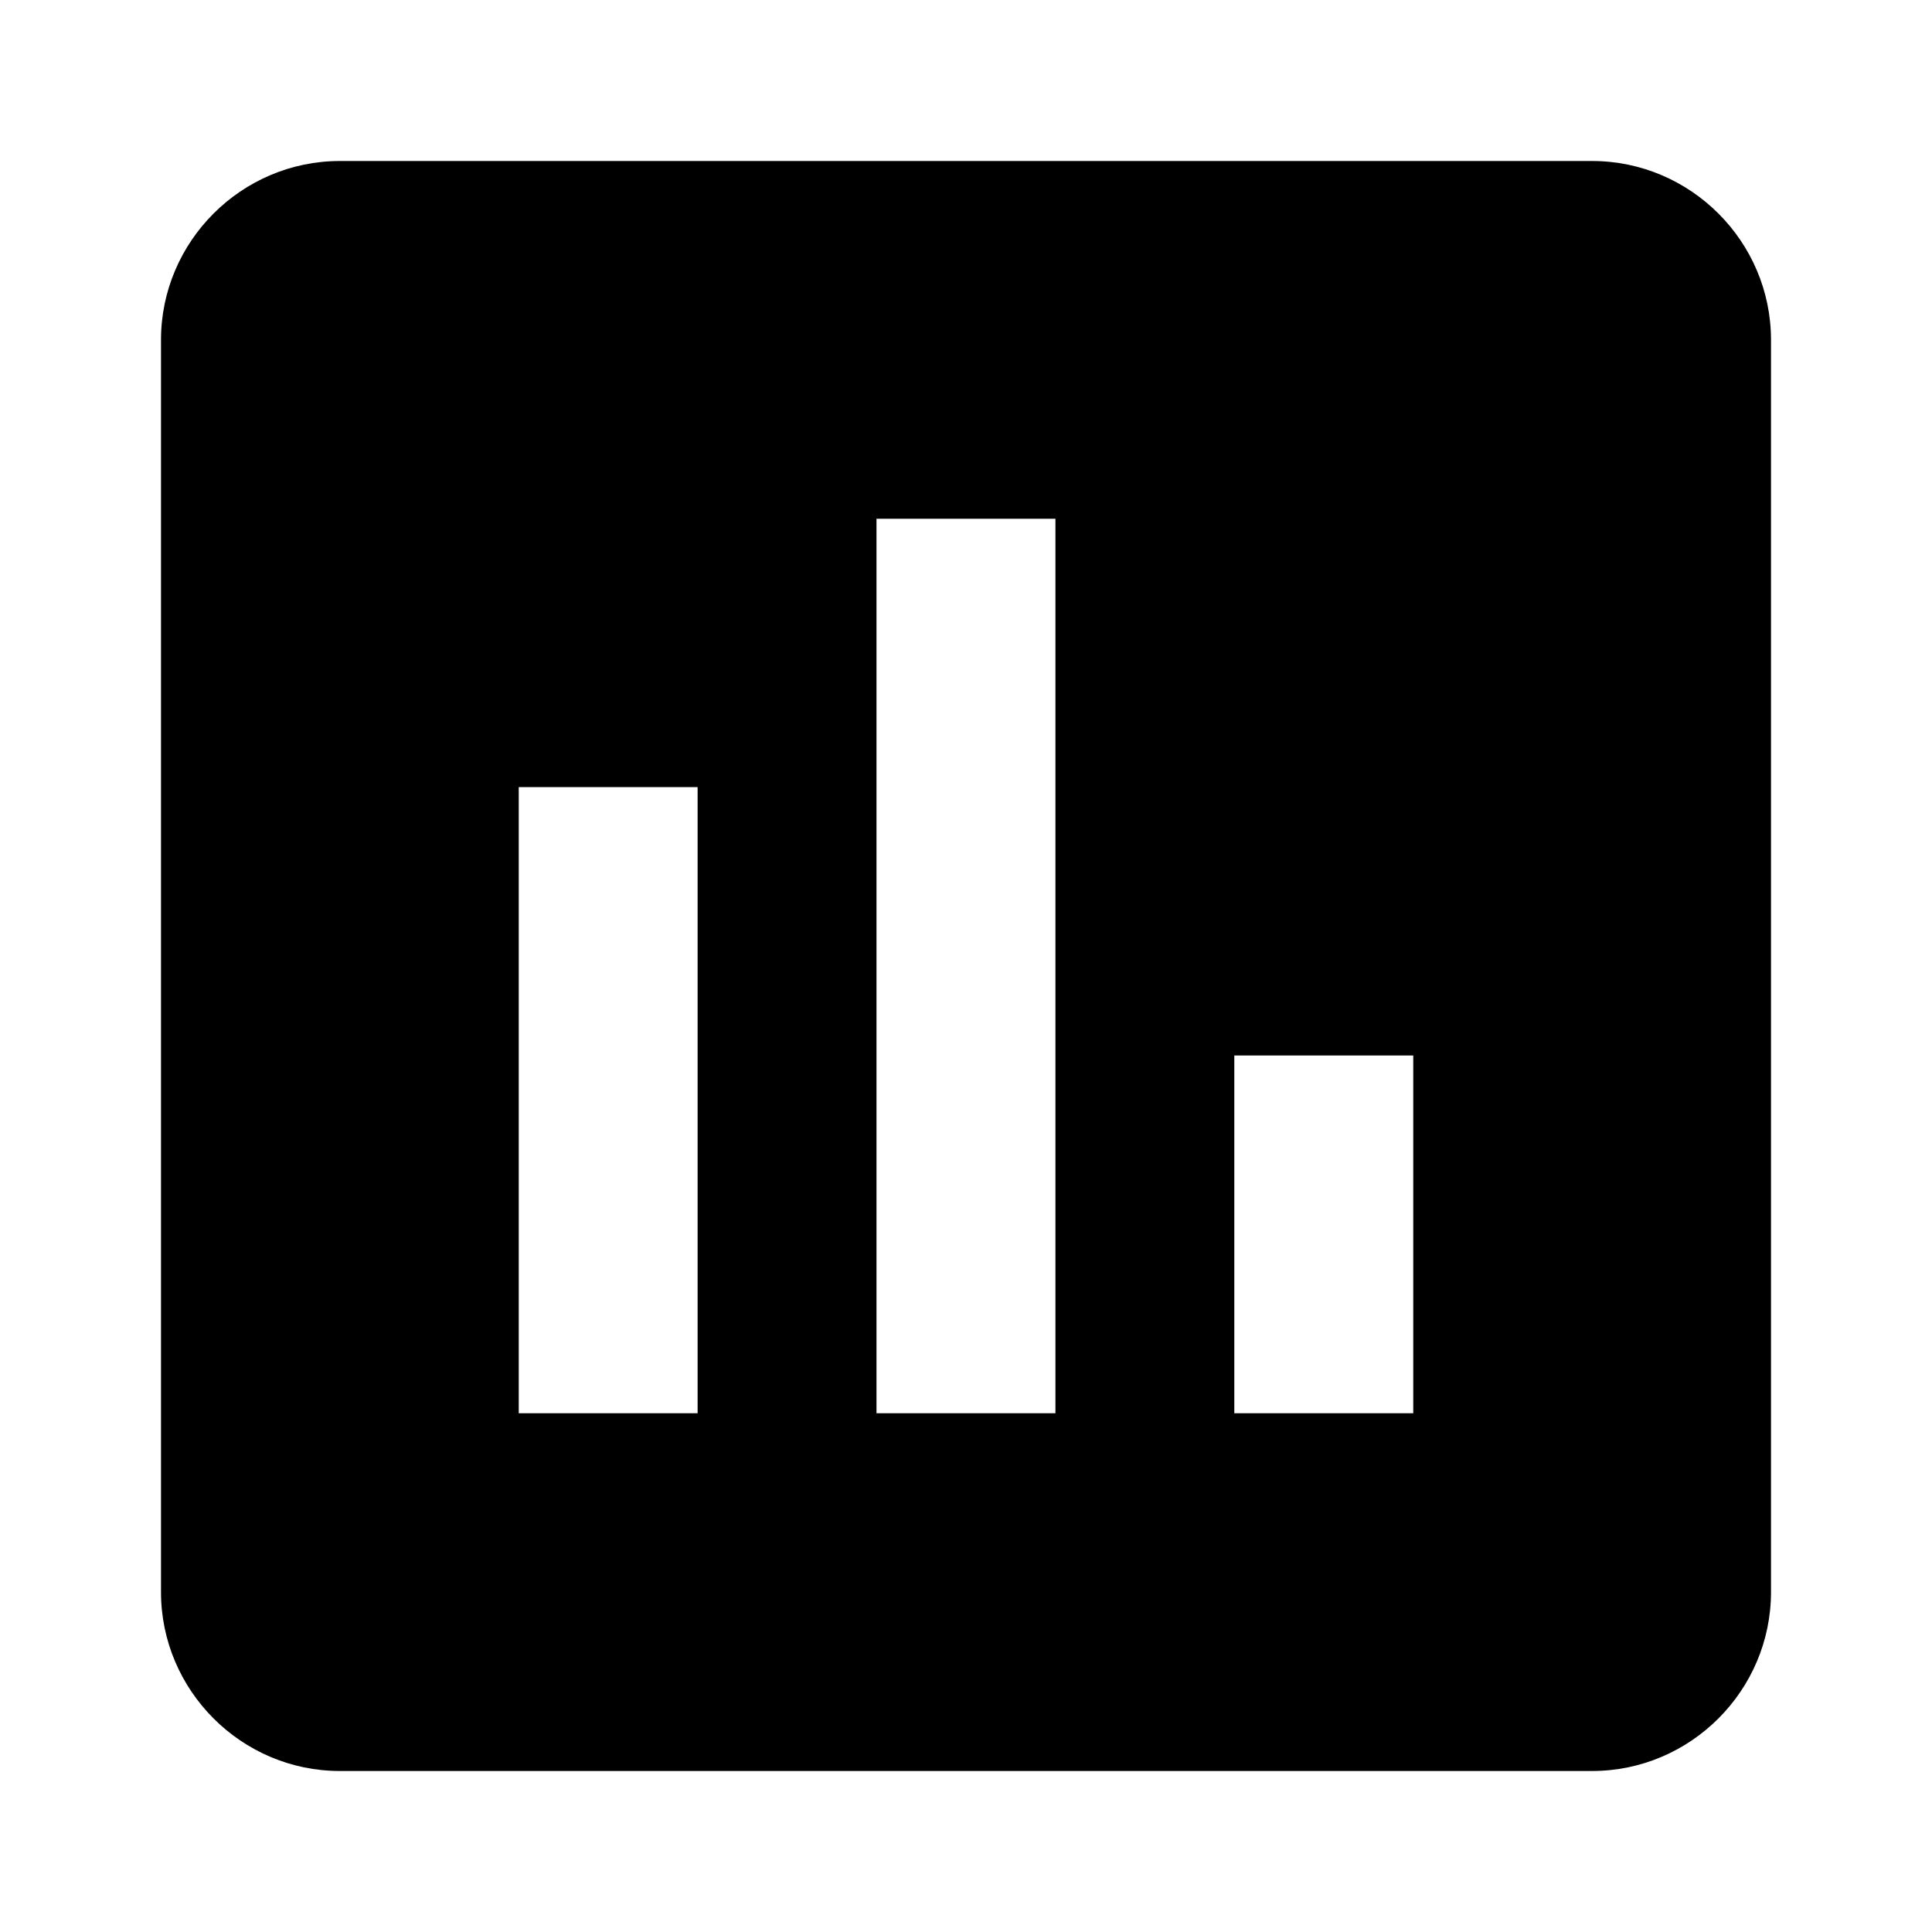
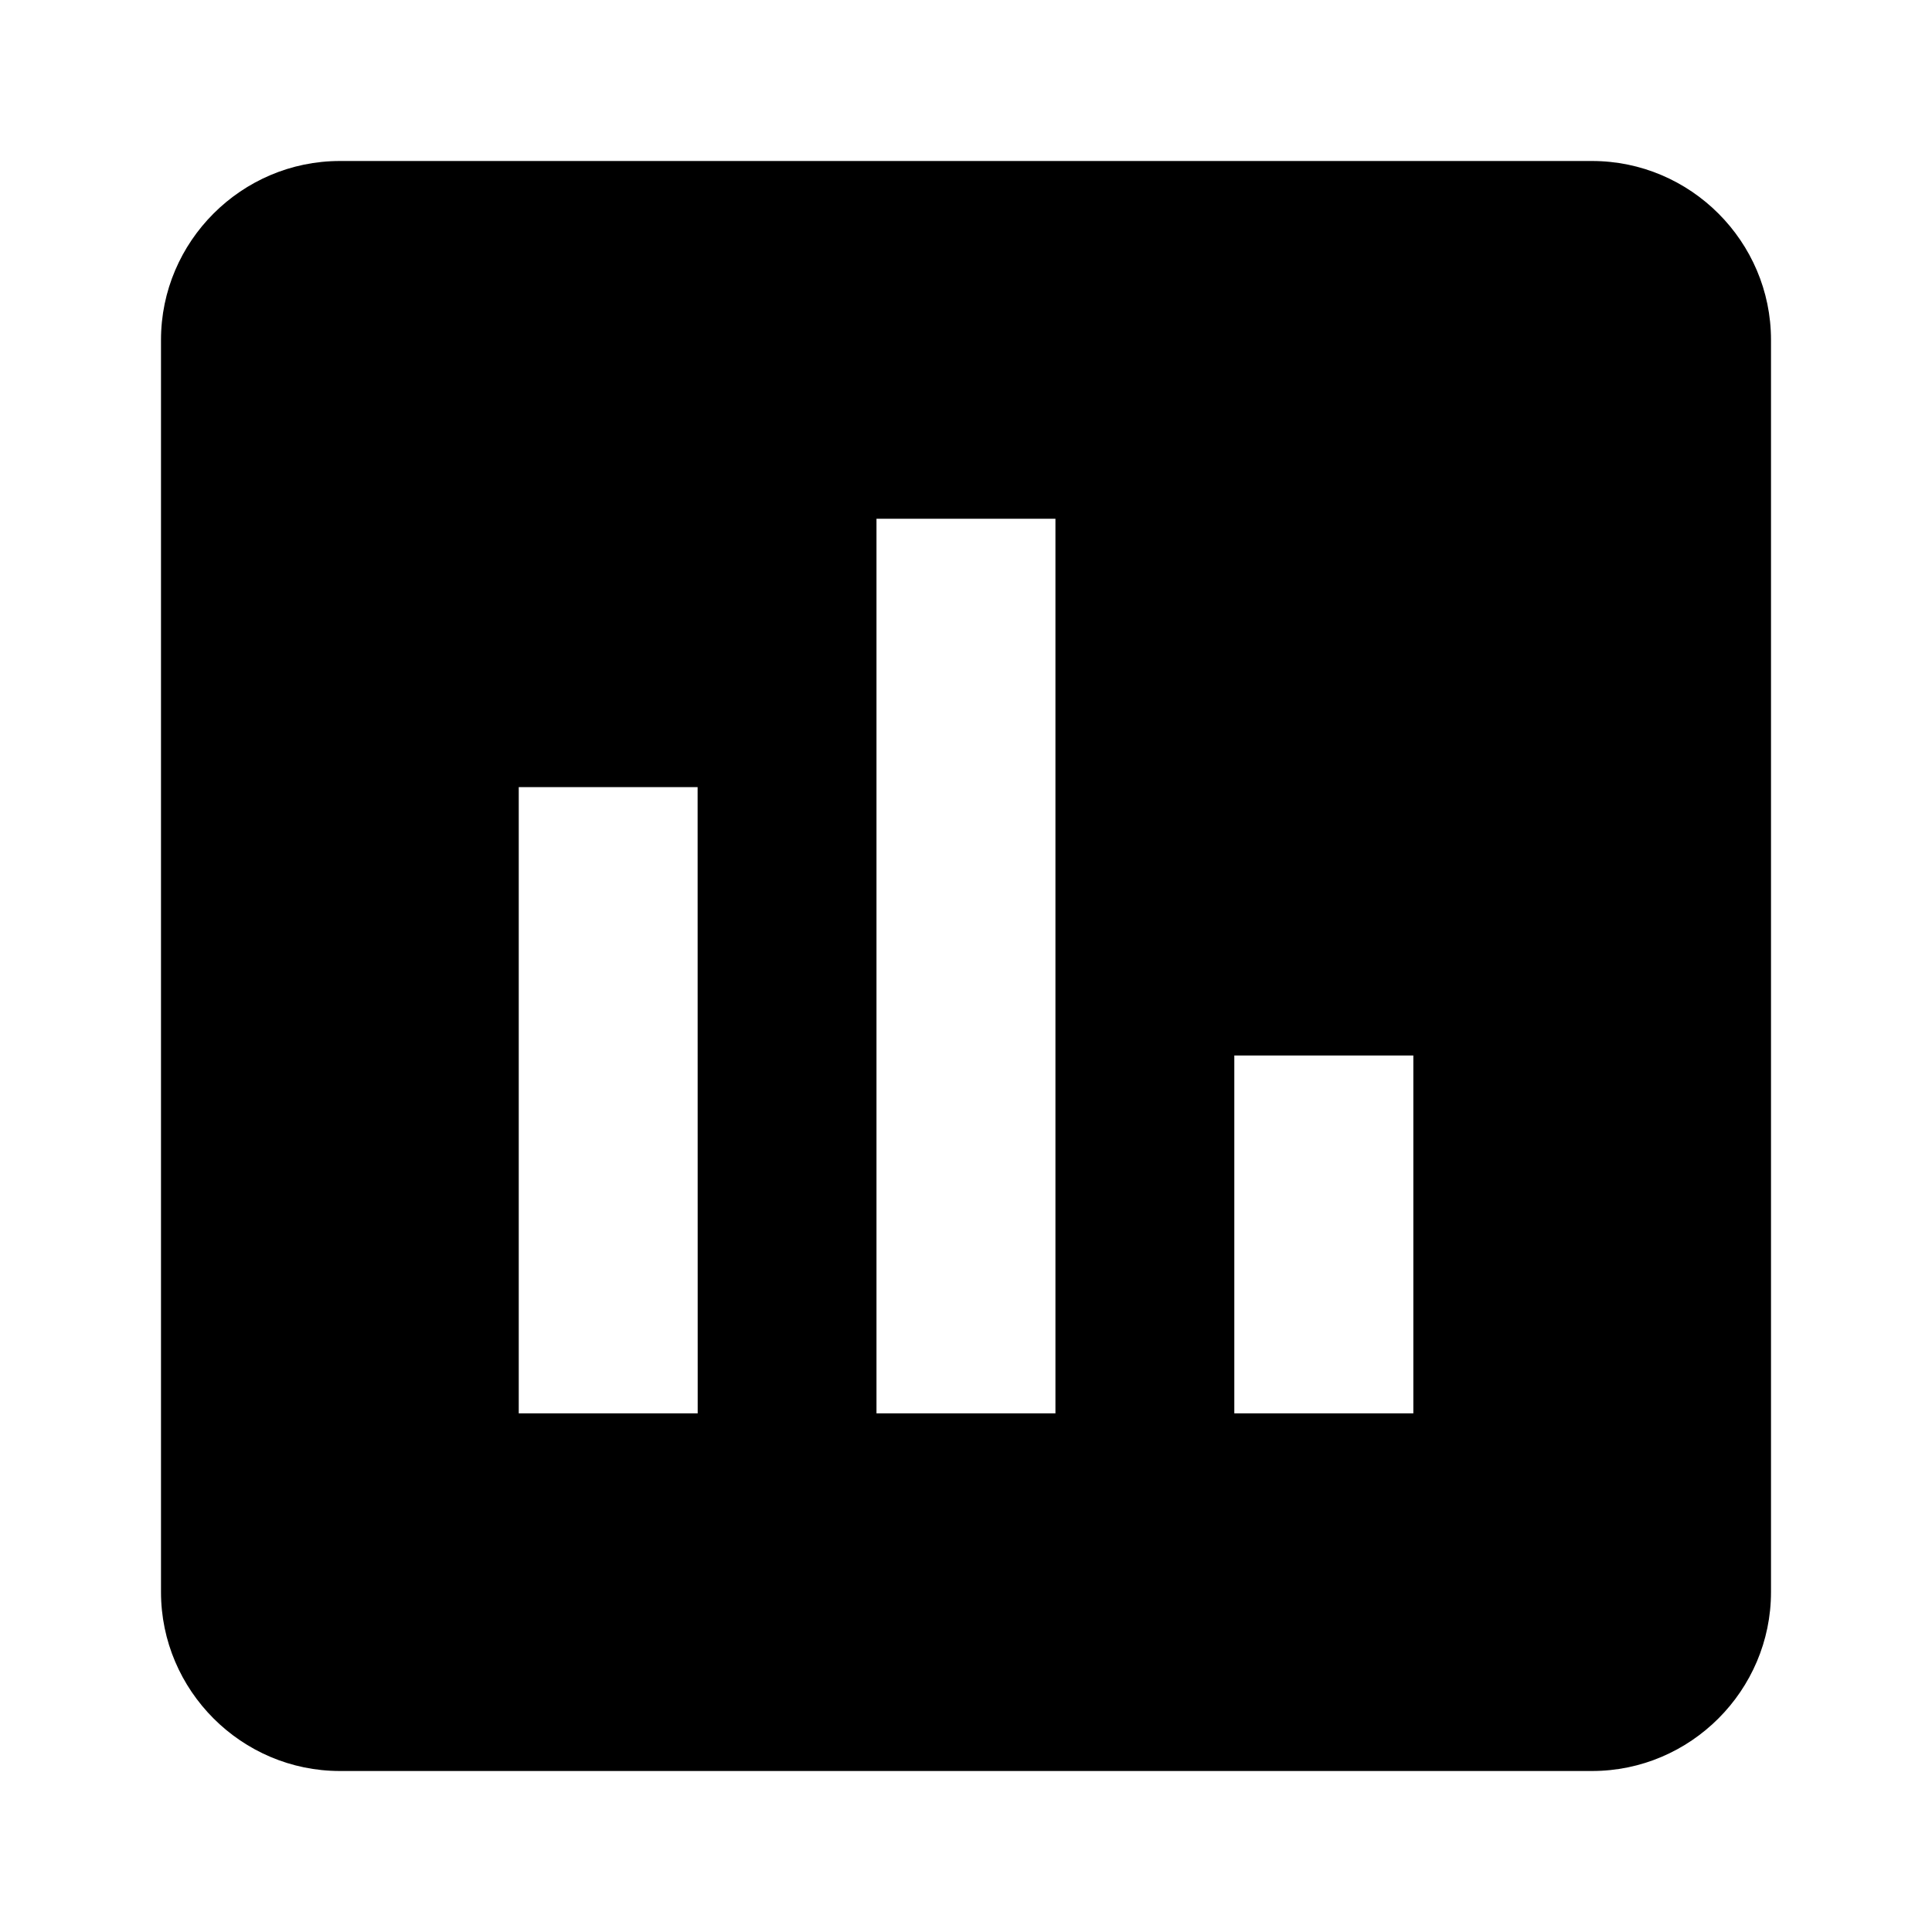
- <svg xmlns="http://www.w3.org/2000/svg" version="1.1" id="icon_poll" x="0px" y="0px" width="24px" height="24px" viewBox="0 0 24 24" enable-background="new 0 0 24 24" xml:space="preserve">
-   <path d="M19.777,2H4.222C3,2,2,3,2,4.222v15.555C2,21,3,22,4.222,22h15.555C21,22,22,21,22,19.777V4.222C22,3,21,2,19.777,2z   M8.667,17.556H6.444V9.778h2.222V17.556z M13.111,17.556h-2.223V6.444h2.223V17.556z M17.556,17.556h-2.223v-4.444h2.223V17.556z" />
+ <svg xmlns="http://www.w3.org/2000/svg" version="1.1" id="master" x="0px" y="0px" width="24px" height="24px" viewBox="0 0 24 24" enable-background="new 0 0 24 24" xml:space="preserve">
+   <path d="M19.777,2H4.222C3,2,2,3,2,4.222v15.555C2,21,3,22,4.222,22h15.555C21,22,22,21,22,19.777V4.222C22,3,21,2,19.777,2z   M8.667,17.557H6.444V9.778h2.222L8.667,17.557L8.667,17.557z M13.111,17.557h-2.223V6.444h2.223V17.557z M17.557,17.557h-2.224  v-4.445h2.224V17.557z" />
</svg>
